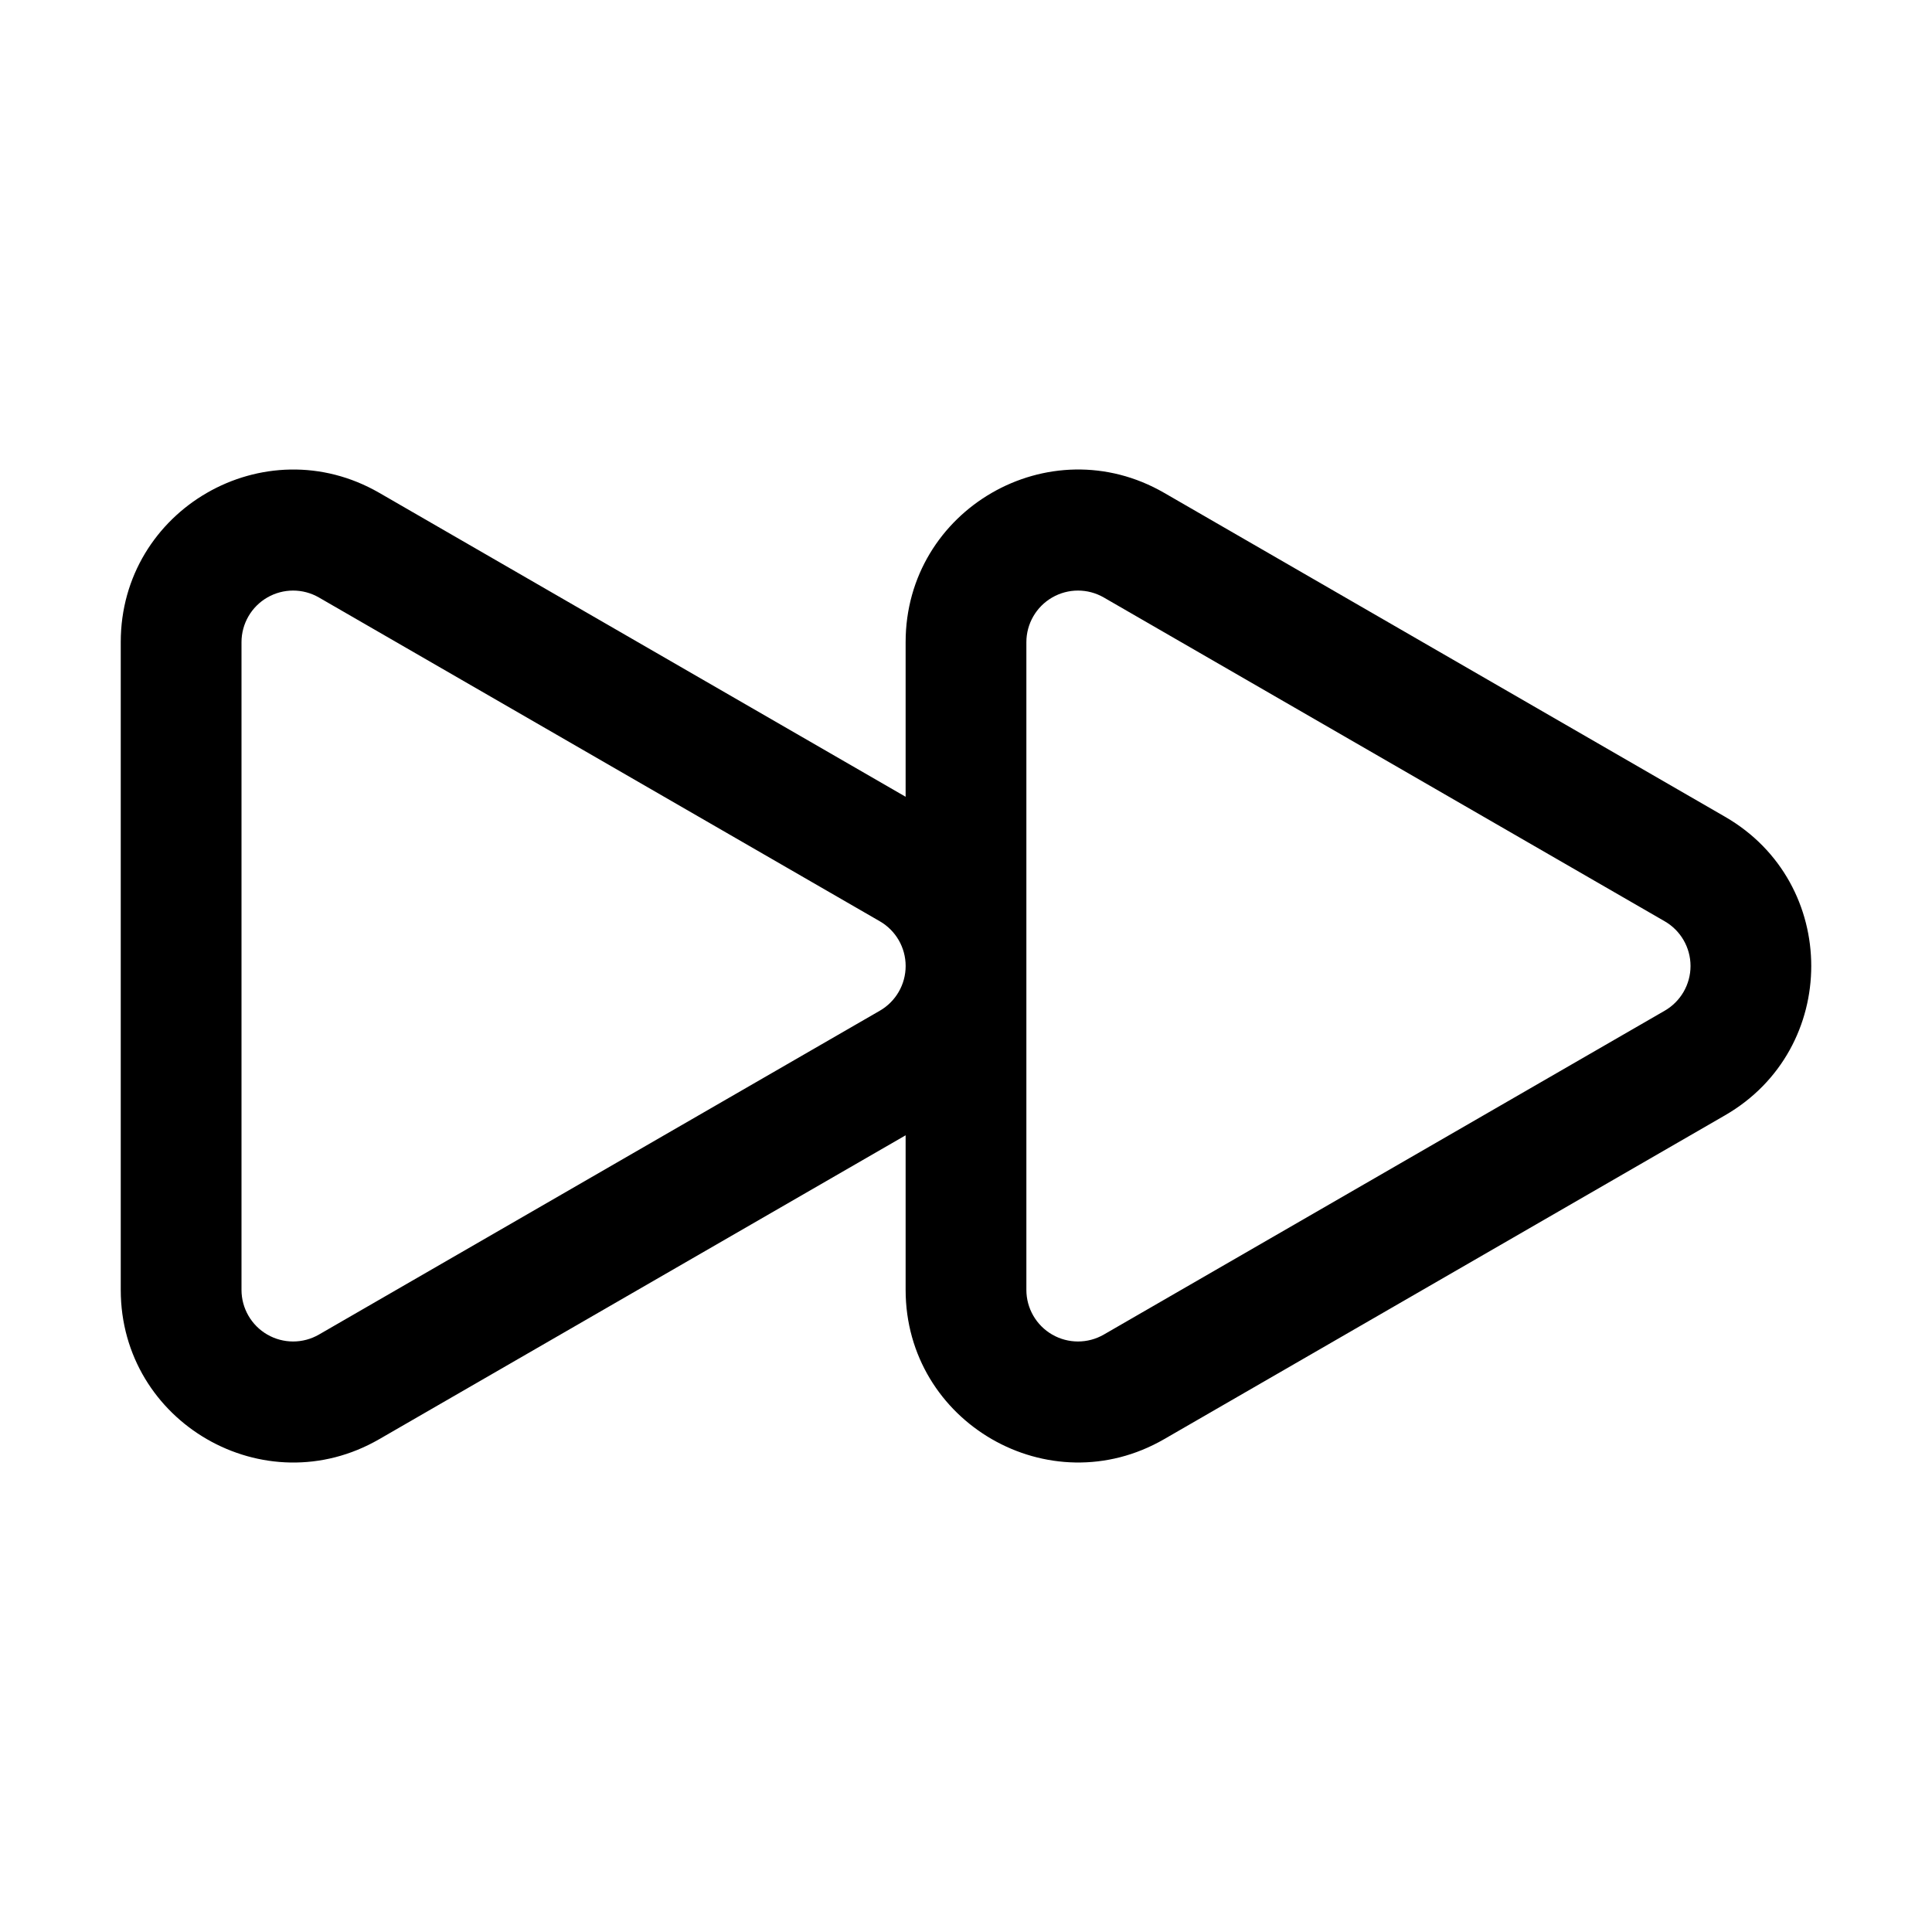
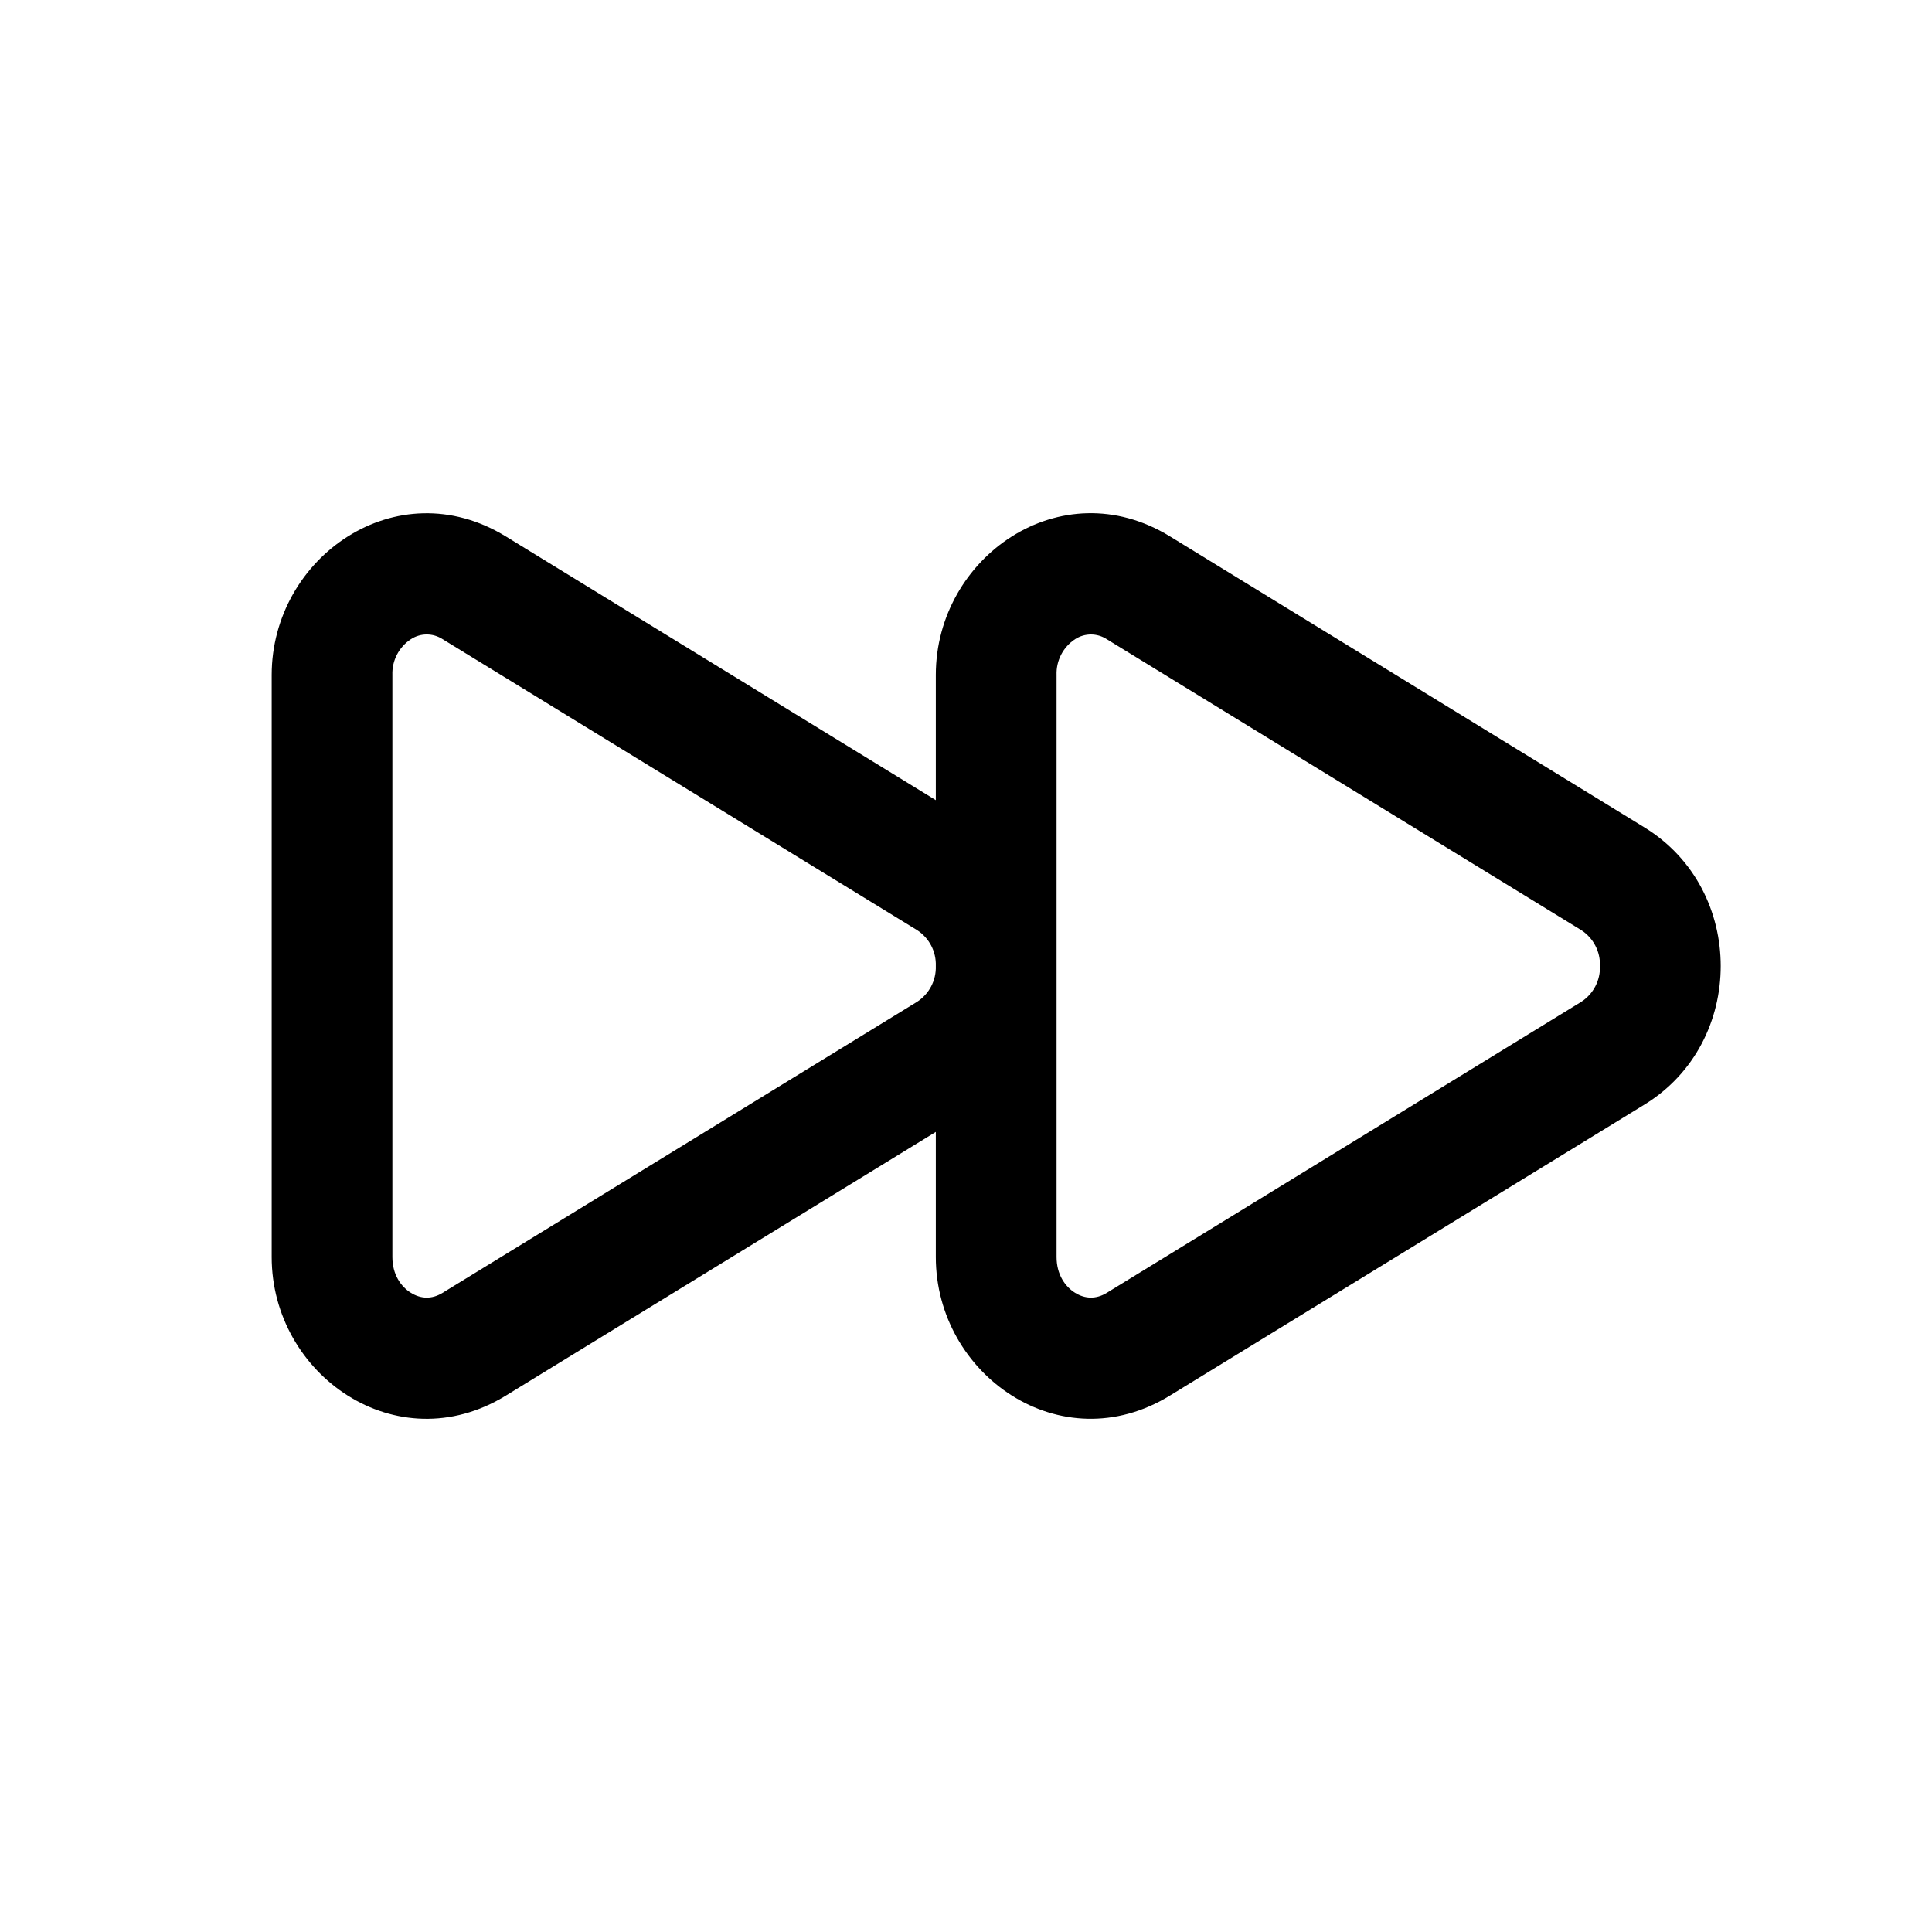
<svg xmlns="http://www.w3.org/2000/svg" width="32" height="32" fill="none" class="persona-icon" viewBox="0 0 32 32">
-   <path fill="currentColor" fill-rule="evenodd" d="M15 10.636c0-2.198 2.379-3.572 4.282-2.473l9.29 5.365c1.904 1.098 1.904 3.846 0 4.945l-9.29 5.364C17.38 24.936 15 23.562 15 21.364v-2.56l-8.718 5.033C4.38 24.937 2 23.562 2 21.365v-10.73c0-2.197 2.379-3.57 4.282-2.472L15 13.197zm-9.718-.74a.855.855 0 0 0-1.282.74v10.729a.855.855 0 0 0 1.282.74l9.29-5.364a.855.855 0 0 0 0-1.482zm13 0a.855.855 0 0 0-1.282.74v10.728a.855.855 0 0 0 1.282.741l9.29-5.364a.855.855 0 0 0 0-1.482z" clip-rule="evenodd" />
+   <path fill="currentColor" fill-rule="evenodd" d="M15.5 11.179c0-1.952 2.071-3.403 3.878-2.295l7.86 4.821c1.683 1.032 1.683 3.558 0 4.59l-7.86 4.82c-1.807 1.109-3.878-.342-3.878-2.294v-2.073l-7.122 4.368C6.57 24.224 4.5 22.773 4.5 20.821V11.18c0-1.952 2.071-3.403 3.878-2.295l7.122 4.368zm0 4.821a.68.68 0 0 0-.308-.593L7.33 10.586a.48.48 0 0 0-.523 0 .68.68 0 0 0-.308.593v9.642c0 .288.141.49.308.593.162.1.345.11.523 0l7.86-4.821A.68.68 0 0 0 15.5 16m2.83-5.414a.48.48 0 0 0-.522 0 .68.68 0 0 0-.308.593v9.642c0 .288.141.49.308.593.162.1.345.109.523 0l7.86-4.821A.68.68 0 0 0 26.5 16a.68.68 0 0 0-.308-.593z" clip-rule="evenodd" />
</svg>
